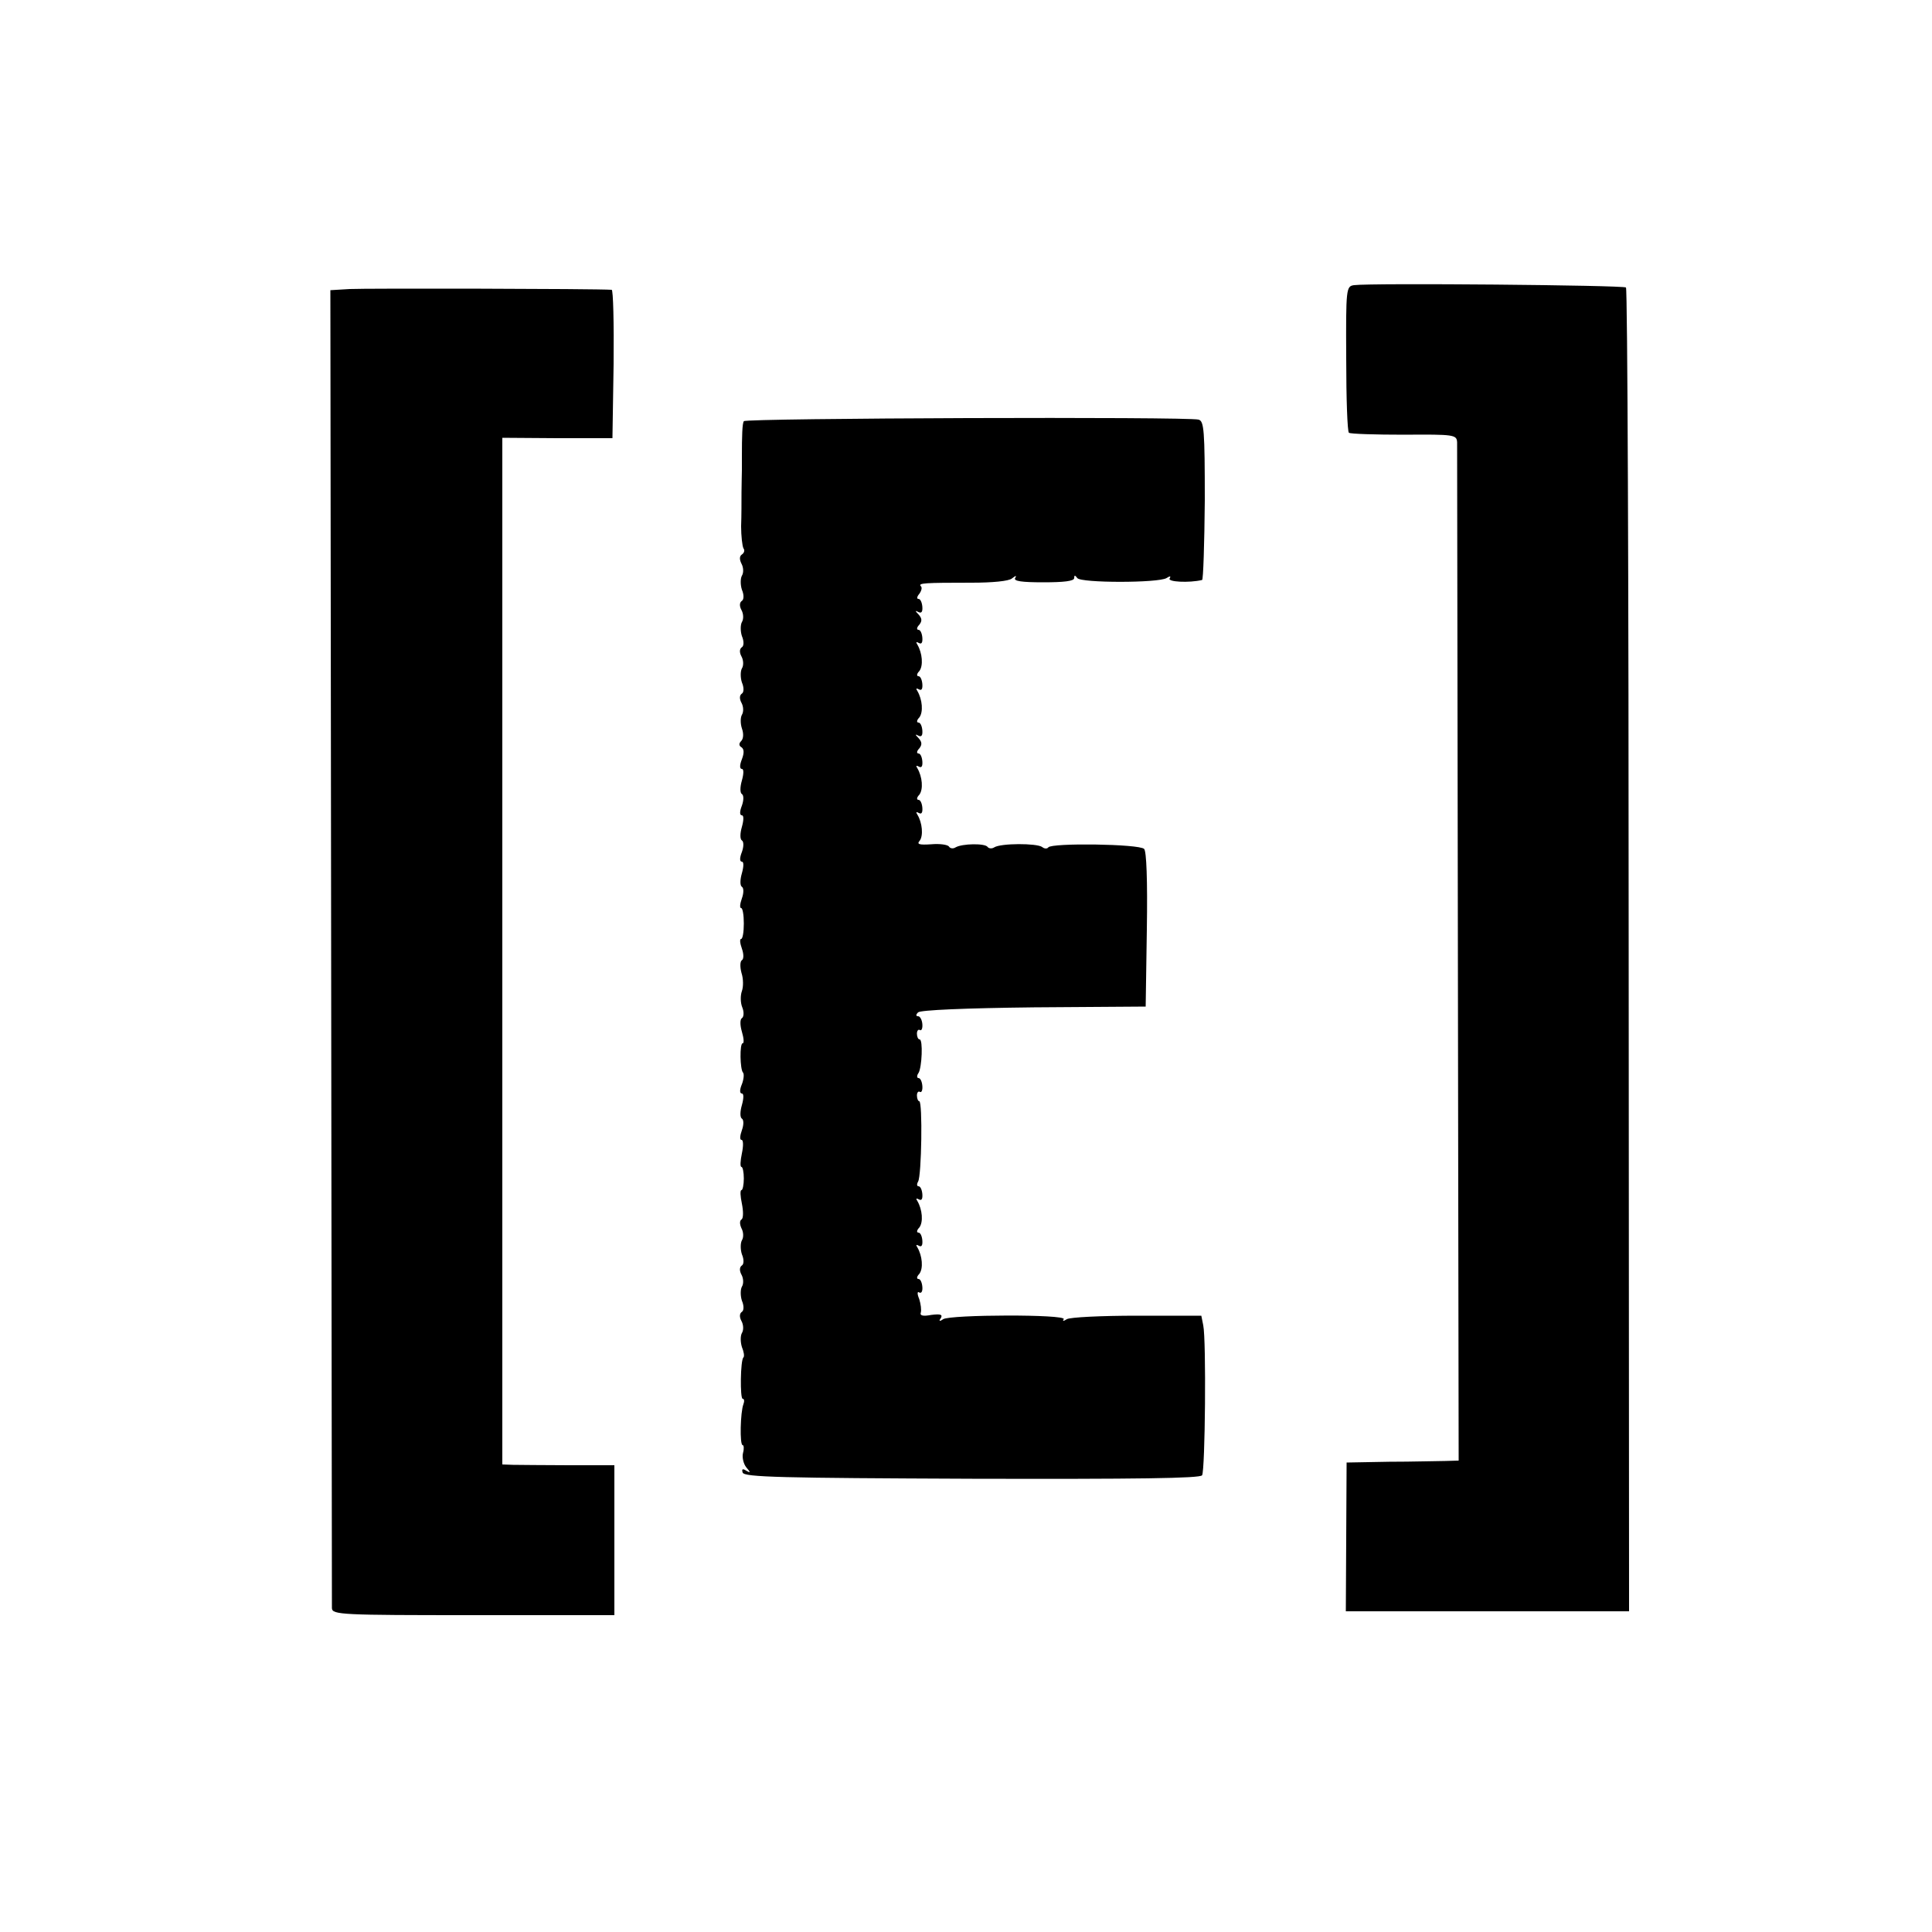
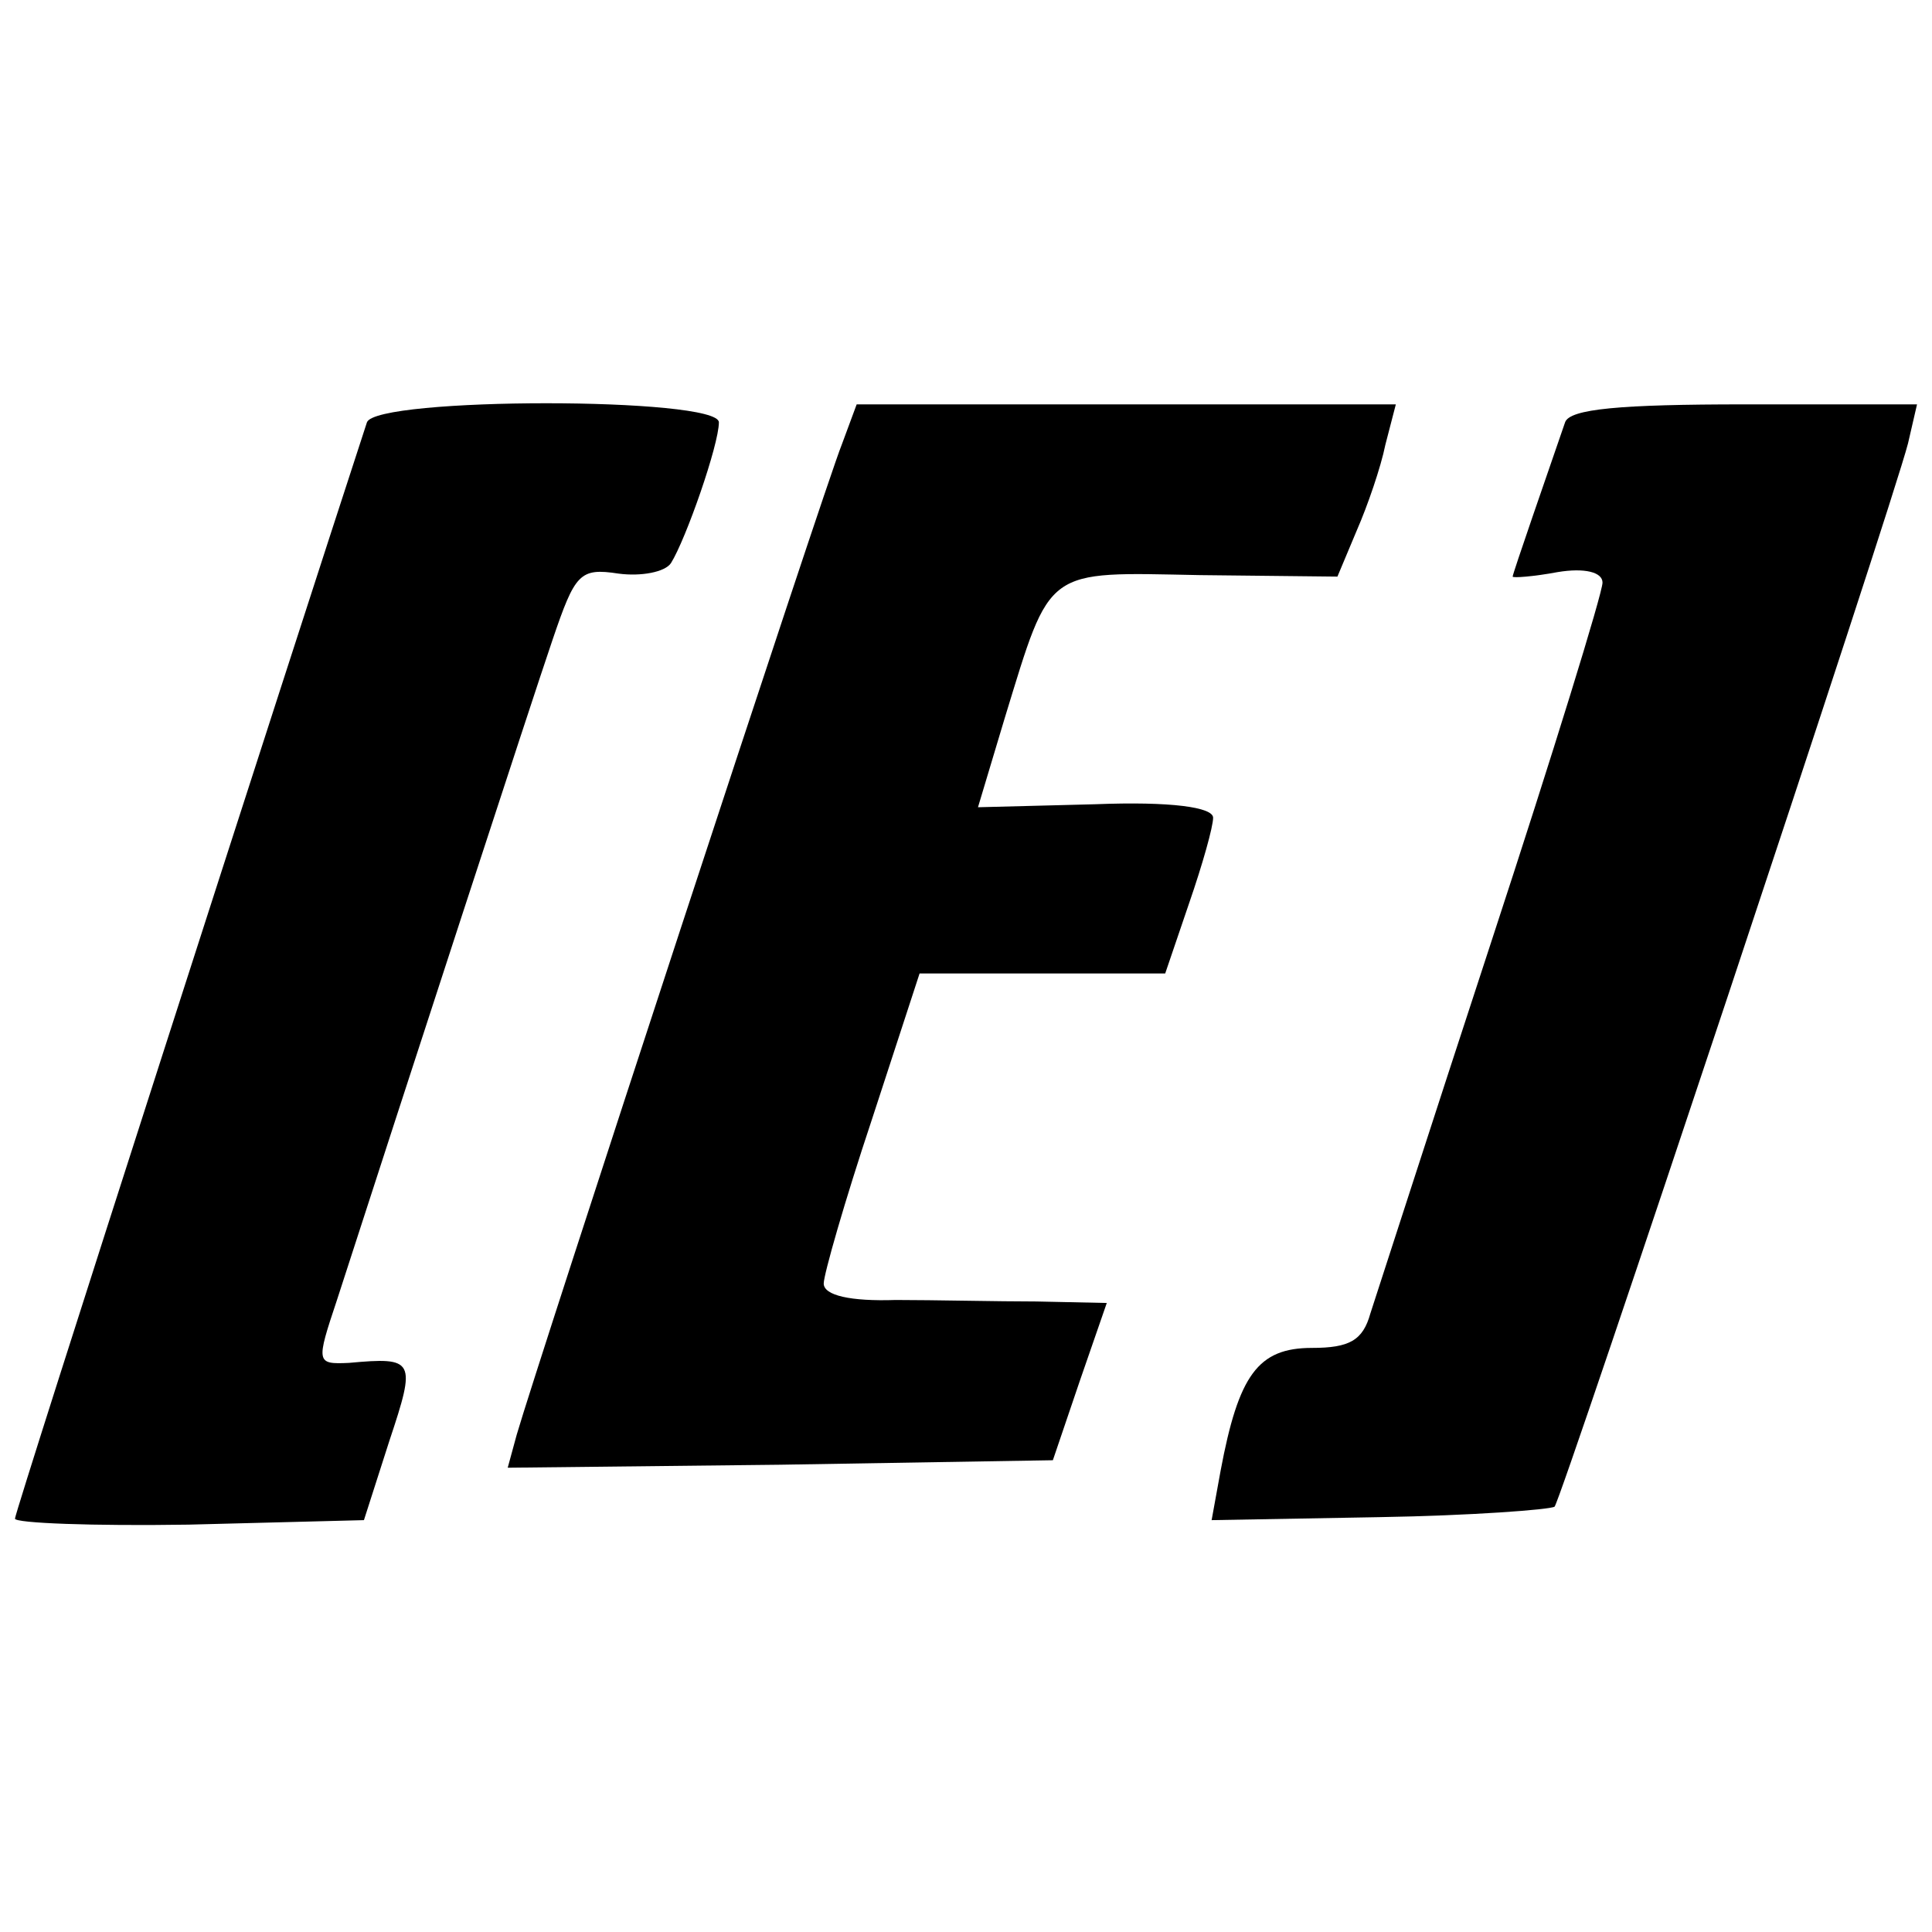
- <svg xmlns="http://www.w3.org/2000/svg" version="1.0" width="500pt" height="500pt" viewBox="0 0 500 500" preserveAspectRatio="xMidYMid meet">
-   <g transform="translate(0,500) scale(0.1,-0.1)" fill="#000000" stroke="none">
-     <path d="M3504 4262 c-20 -3 -21 -8 -20 -190 0 -103 3 -189 7 -192 4 -3 68 -5 143 -5 130 1 136 0 137 -20 0 -11 1 -608 2 -1327 l2 -1308 -35 -1 c-19 0 -84 -2 -145 -2 l-110 -2 -1 -192 -1 -193 366 0 367 0 -1 1709 c0 940 -3 1713 -7 1717 -7 6 -659 12 -704 6z" />
-     <path d="M905 4252 l-50 -3 2 -1697 c1 -933 2 -1705 2 -1714 1 -17 25 -18 366 -18 l365 0 0 194 0 194 -117 0 c-65 0 -130 1 -145 1 l-28 1 0 1328 0 1329 143 -1 142 0 3 192 c1 106 -1 192 -5 192 -41 3 -640 4 -678 2z" />
-     <path d="M1925 3910 c-4 -6 -5 -37 -5 -92 0 -10 0 -26 0 -35 0 -10 -1 -36 -1 -58 0 -22 0 -61 -1 -87 0 -25 3 -51 6 -57 4 -5 2 -12 -4 -16 -6 -4 -7 -12 -1 -24 5 -9 6 -23 1 -31 -4 -7 -4 -24 0 -36 6 -14 5 -26 0 -29 -6 -4 -7 -13 -1 -24 5 -9 6 -23 1 -31 -4 -7 -4 -24 0 -36 6 -14 5 -26 0 -29 -6 -4 -7 -13 -1 -24 5 -9 6 -23 1 -31 -4 -7 -4 -24 0 -36 6 -14 5 -26 0 -29 -6 -4 -7 -13 -1 -24 5 -9 6 -23 1 -31 -4 -7 -4 -23 0 -35 5 -14 4 -27 -2 -33 -6 -6 -6 -12 1 -16 7 -5 7 -15 1 -31 -6 -15 -6 -25 0 -25 5 0 5 -12 0 -30 -5 -17 -5 -32 0 -35 5 -3 5 -16 0 -30 -6 -15 -6 -25 0 -25 5 0 5 -12 0 -30 -5 -17 -5 -32 0 -35 5 -3 5 -16 0 -30 -6 -15 -6 -25 0 -25 5 0 5 -12 0 -30 -5 -17 -5 -32 0 -35 5 -3 5 -16 0 -30 -5 -14 -6 -25 -2 -25 4 0 7 -18 7 -40 0 -22 -3 -40 -7 -40 -4 0 -3 -11 2 -25 5 -14 5 -27 0 -30 -5 -3 -5 -18 -1 -33 5 -15 5 -36 1 -47 -4 -11 -4 -30 1 -42 5 -12 4 -25 -1 -28 -5 -3 -5 -18 0 -35 5 -17 6 -30 2 -30 -8 0 -7 -68 1 -76 3 -3 2 -17 -3 -30 -6 -14 -6 -24 0 -24 5 0 5 -12 0 -30 -5 -17 -5 -32 0 -35 5 -3 5 -16 0 -30 -5 -14 -6 -25 -1 -25 5 0 5 -16 1 -35 -4 -19 -5 -35 -1 -35 3 0 6 -13 6 -30 0 -16 -3 -30 -6 -30 -4 0 -3 -16 1 -35 4 -20 4 -38 -1 -41 -5 -3 -5 -12 0 -23 5 -9 6 -23 1 -31 -4 -7 -4 -24 0 -36 6 -14 5 -26 0 -29 -6 -4 -7 -13 -1 -24 5 -9 6 -23 1 -31 -4 -7 -4 -24 0 -36 6 -14 5 -26 0 -29 -6 -4 -7 -13 -1 -24 5 -9 6 -23 1 -31 -4 -7 -4 -23 0 -36 5 -12 7 -24 4 -27 -8 -7 -9 -107 -2 -107 4 0 5 -6 2 -14 -8 -20 -10 -106 -2 -106 3 0 4 -9 1 -20 -3 -11 1 -28 8 -37 12 -14 12 -16 0 -9 -9 6 -12 4 -9 -5 4 -12 101 -14 594 -16 426 -1 590 1 595 9 8 13 11 350 3 388 l-5 25 -167 0 c-92 0 -173 -4 -181 -9 -9 -6 -12 -5 -8 0 7 13 -293 12 -312 0 -10 -7 -12 -5 -6 3 5 9 -1 11 -25 8 -21 -4 -30 -2 -27 6 2 7 0 22 -4 35 -6 14 -5 21 0 17 6 -3 9 4 8 15 -1 11 -5 20 -10 20 -5 0 -5 6 2 13 11 14 8 47 -5 69 -4 6 -3 8 4 4 7 -4 10 1 9 14 -1 11 -5 20 -10 20 -5 0 -5 6 2 13 11 14 8 47 -5 69 -4 6 -3 8 4 4 7 -4 10 1 9 14 -1 11 -5 20 -10 20 -4 0 -5 5 -1 12 9 14 12 208 3 208 -3 0 -6 7 -6 15 0 8 4 12 8 9 4 -2 7 5 6 16 -1 11 -5 20 -10 20 -4 0 -5 6 0 13 9 14 12 87 3 87 -4 0 -7 7 -7 15 0 8 4 12 8 9 4 -2 7 5 6 16 -1 11 -6 20 -11 20 -6 0 -6 4 0 10 6 6 121 11 300 13 l289 2 3 199 c2 129 -1 203 -7 209 -13 13 -240 16 -248 4 -3 -4 -10 -4 -16 1 -14 10 -107 10 -124 -1 -6 -4 -14 -3 -17 1 -6 10 -66 9 -83 -1 -6 -4 -14 -3 -17 2 -3 5 -24 8 -46 6 -31 -2 -38 0 -30 9 10 13 7 47 -6 68 -4 6 -3 8 4 4 7 -4 10 1 9 14 -1 11 -5 20 -10 20 -5 0 -5 6 2 13 11 14 8 47 -5 69 -4 6 -3 8 4 4 7 -4 10 1 9 14 -1 11 -5 20 -10 20 -5 0 -5 6 2 13 8 10 7 17 -2 27 -9 9 -9 11 0 6 8 -4 11 1 10 14 -1 11 -5 20 -10 20 -5 0 -5 6 2 13 11 14 8 47 -5 69 -4 6 -3 8 4 4 7 -4 10 1 9 14 -1 11 -5 20 -10 20 -5 0 -5 6 2 13 11 14 8 47 -5 69 -4 6 -3 8 4 4 7 -4 10 1 9 14 -1 11 -5 20 -10 20 -5 0 -5 6 2 13 8 10 7 17 -2 27 -9 9 -9 11 0 6 8 -4 11 1 10 14 -1 11 -5 20 -10 20 -5 0 -4 6 2 13 6 8 8 17 4 20 -7 8 8 9 132 9 53 0 96 4 104 11 10 8 13 8 8 1 -4 -8 17 -11 73 -11 53 0 80 3 80 11 0 8 2 8 8 0 9 -13 210 -13 231 0 9 6 12 5 8 -1 -6 -9 50 -12 84 -4 3 0 6 93 7 206 0 182 -2 205 -16 209 -26 8 -1172 4 -1177 -4z" />
+ <svg xmlns="http://www.w3.org/2000/svg" version="1.0" width="129pt" height="129pt" viewBox="0 0 129 129" preserveAspectRatio="xMidYMid meet">
+   <g transform="translate(0,129) scale(0.1,-0.1)" fill="#000000" stroke="none">
+     <path d="M245 1008 c-51 -156 -235 -727 -235 -732 0 -3 52 -5 116 -4 l117 3 17 53 c18 54 17 56 -27 52 -22 -1 -22 0 -8 42 44 136 130 400 144 441 15 44 18 48 44 44 15 -2 31 1 35 7 10 16 32 79 32 94 0 17 -229 17 -235 0z" />
+     <path d="M562 993 c-11 -27 -204 -616 -217 -661 l-6 -22 182 2 182 3 18 53 18 52 -47 1 c-26 0 -68 1 -94 1 -30 -1 -48 3 -48 11 0 6 14 55 32 109 l32 98 82 0 82 0 16 47 c9 26 16 51 16 57 0 7 -28 11 -79 9 l-78 -2 18 60 c31 101 26 97 130 95 l92 -1 13 31 c7 16 16 42 19 57 l7 27 -180 0 -180 0 -10 -27z" />
+     <path d="M1045 1008 c-11 -32 -35 -101 -35 -103 0 -1 14 0 30 3 18 3 30 0 30 -7 0 -7 -33 -114 -74 -239 -41 -125 -77 -237 -81 -249 -5 -18 -14 -23 -39 -23 -36 0 -49 -18 -61 -82 l-6 -33 112 2 c61 1 114 5 117 7 5 6 225 667 236 710 l6 26 -115 0 c-83 0 -117 -3 -120 -12z" />
  </g>
</svg>
